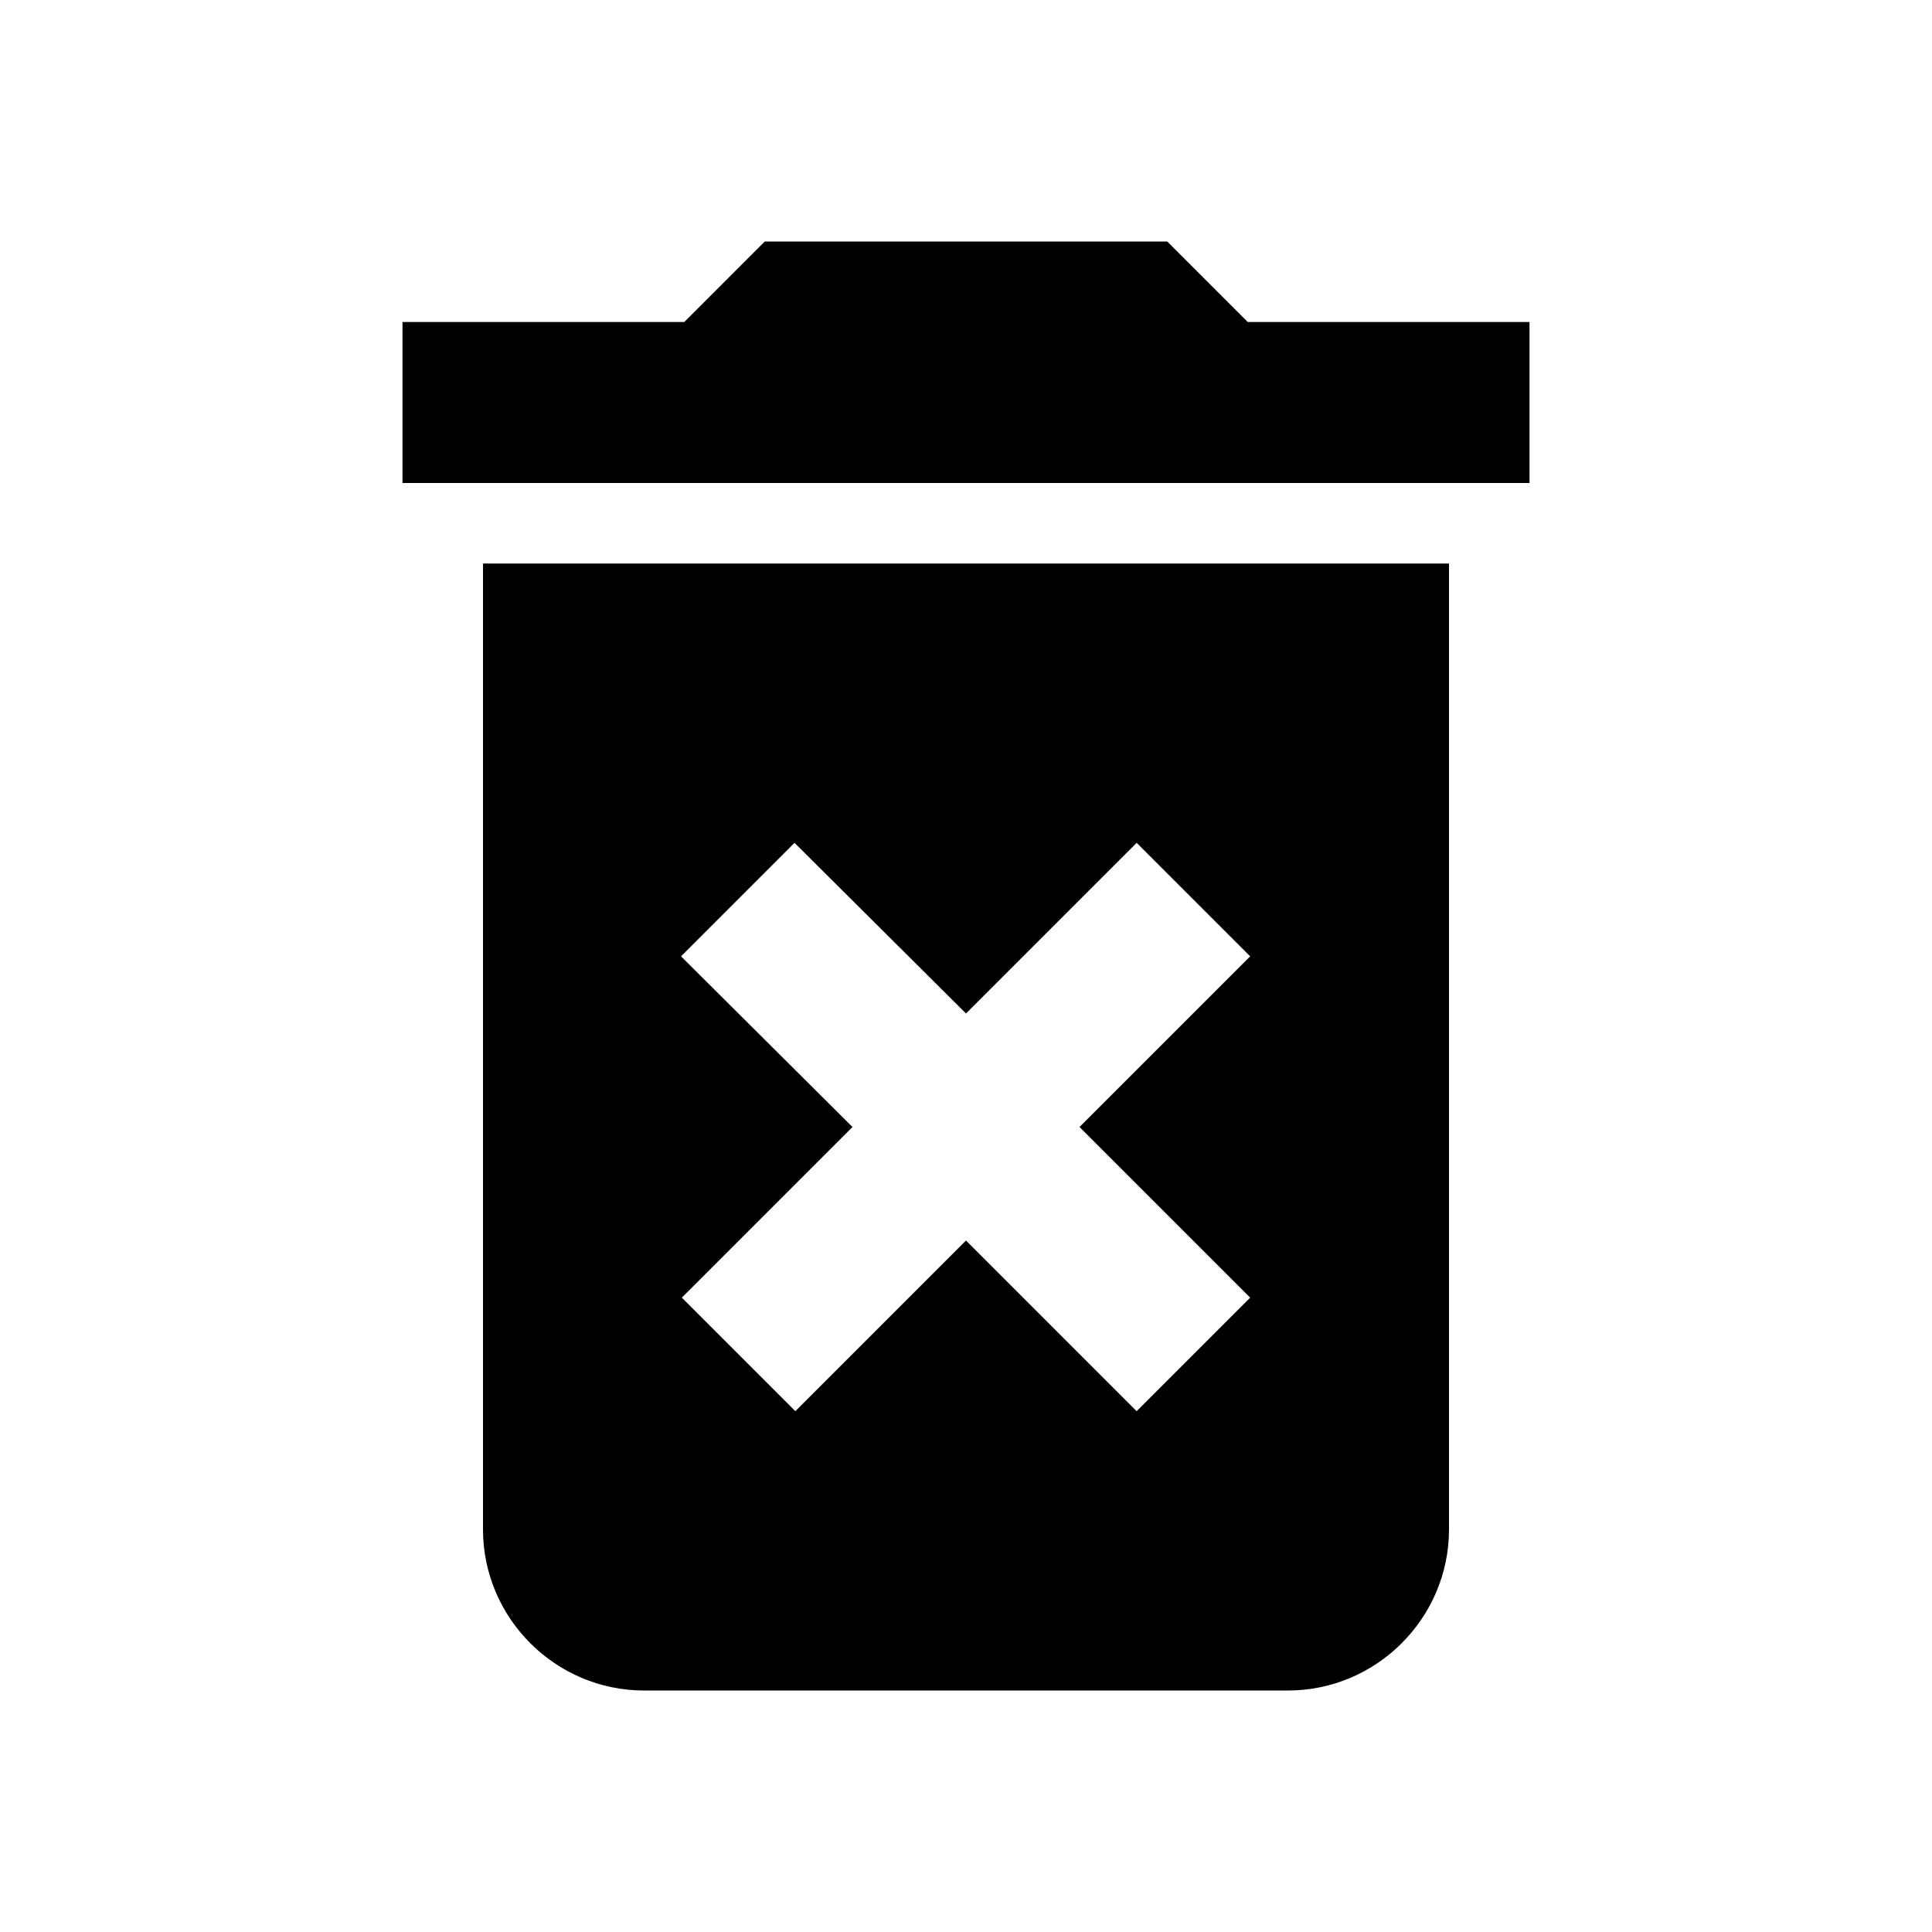
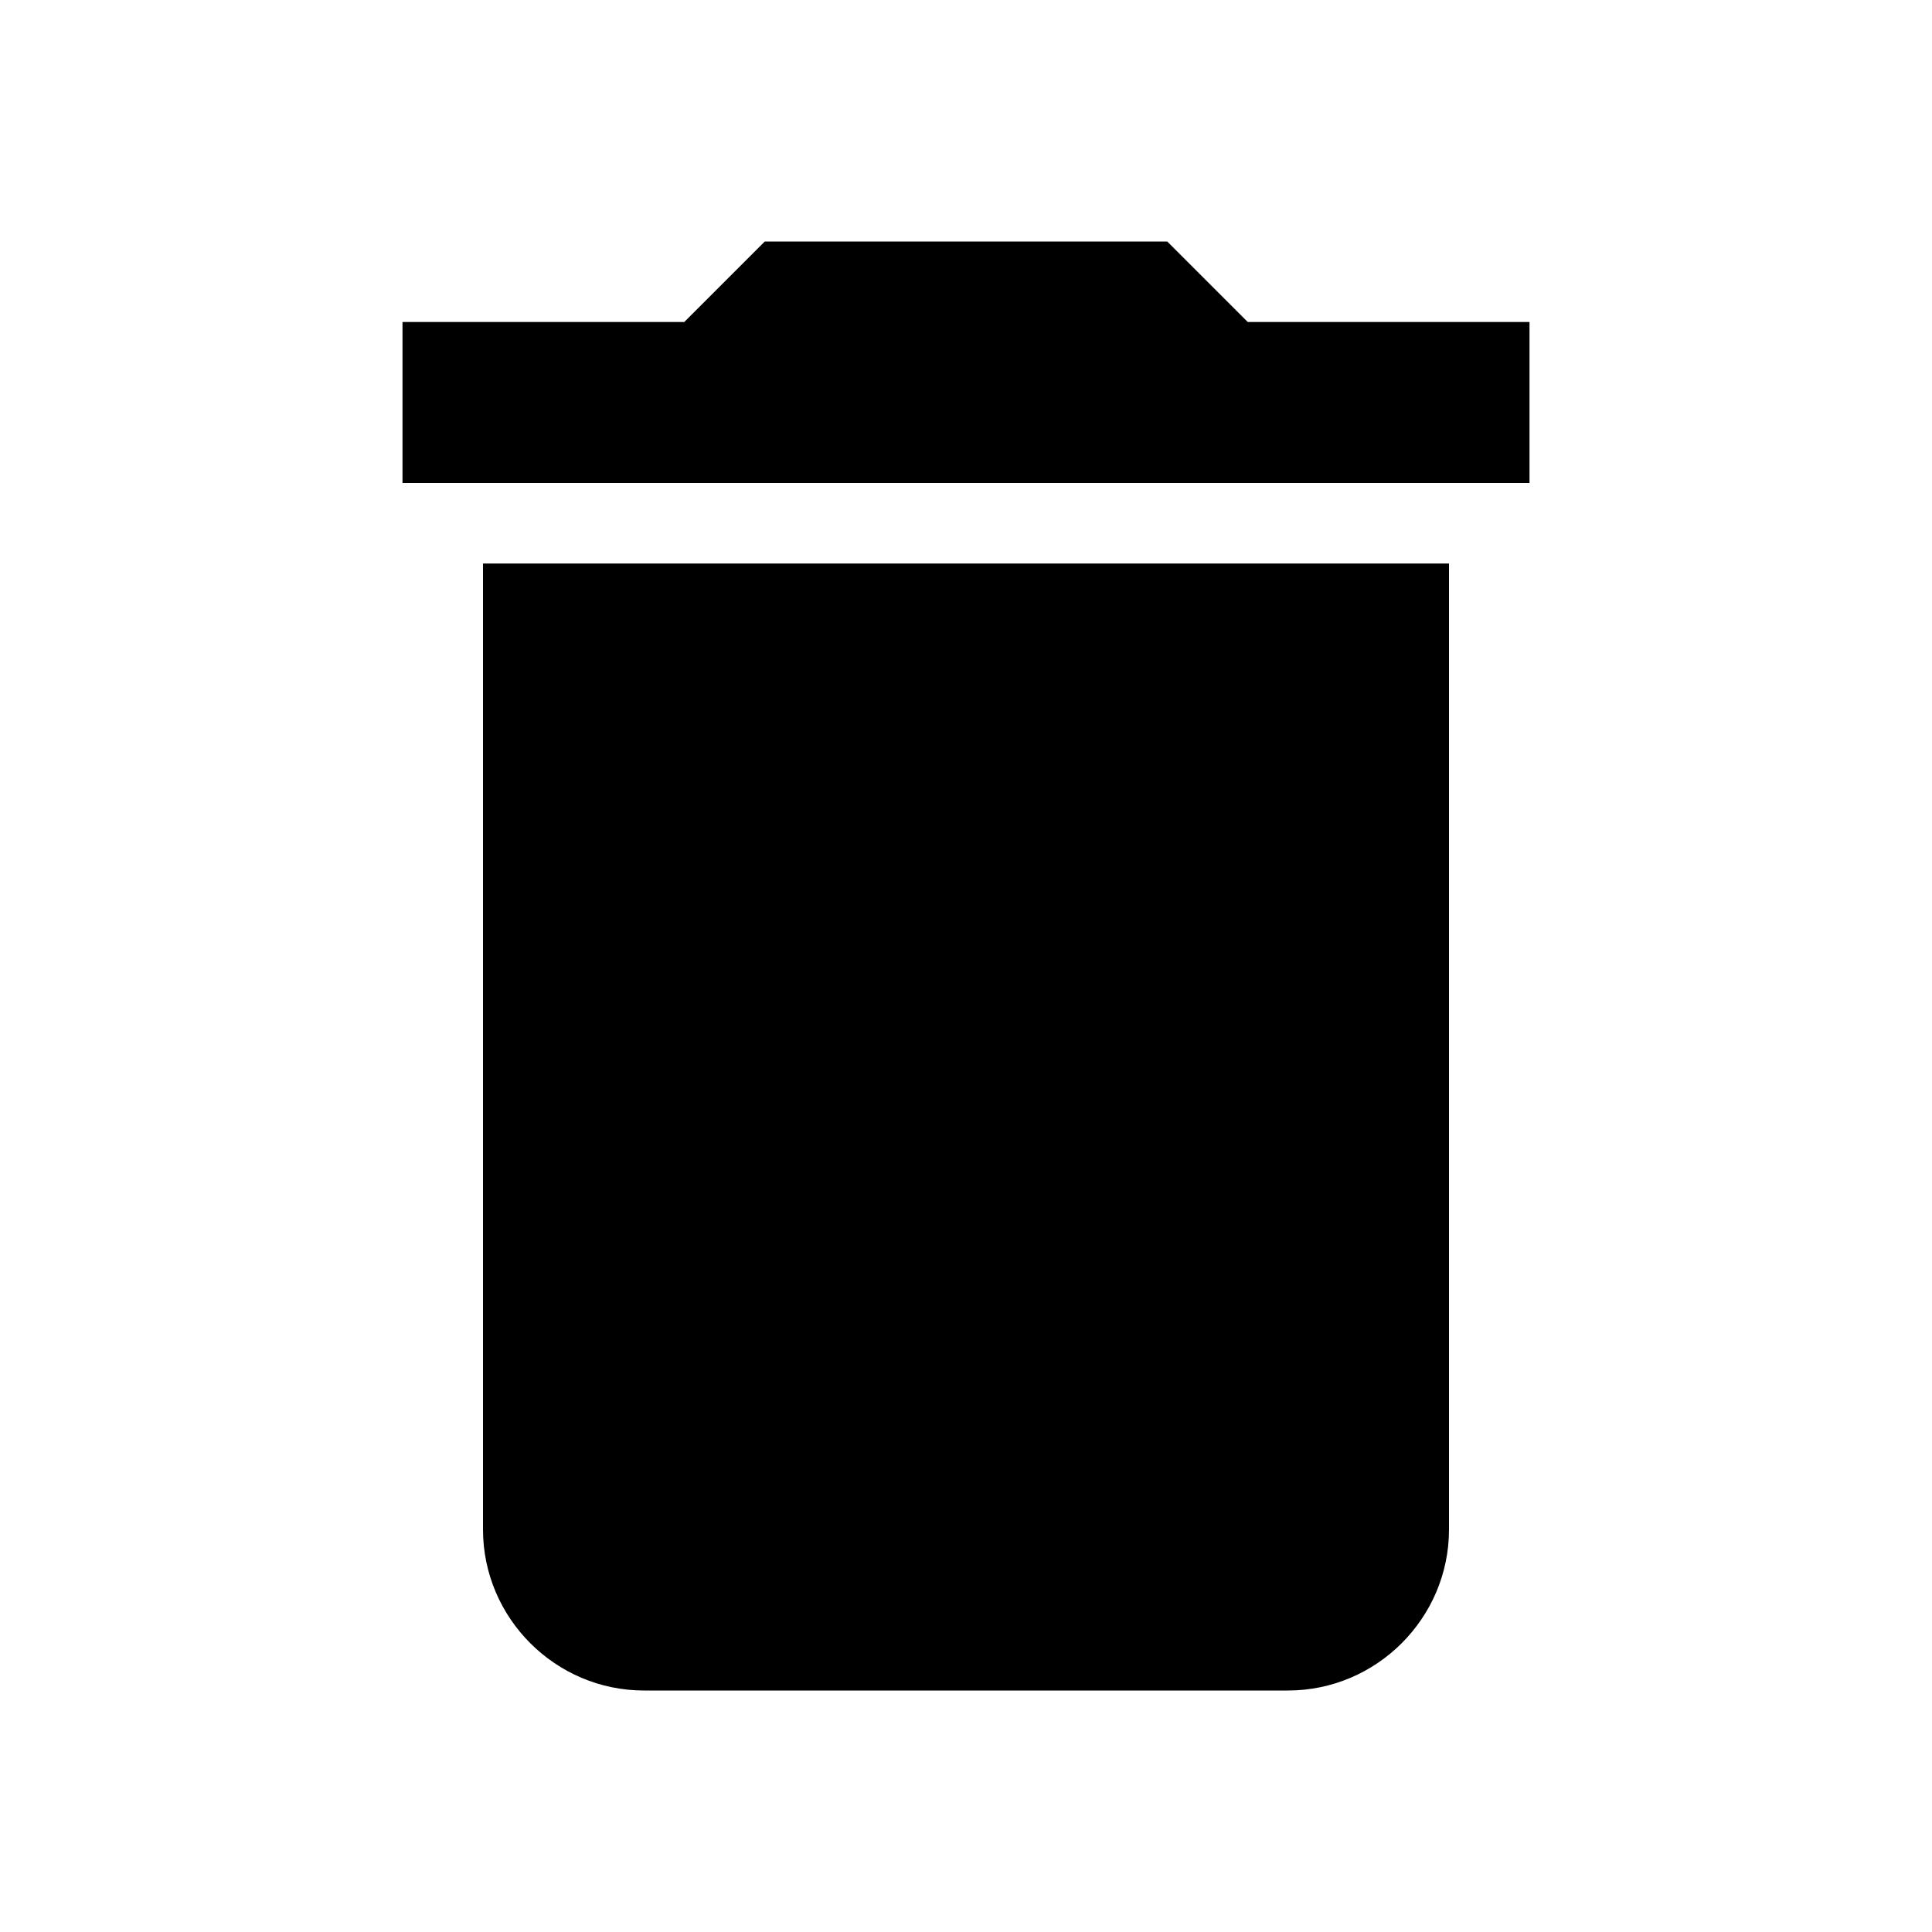
<svg xmlns="http://www.w3.org/2000/svg" width="24" height="24" viewBox="0 0 24 24">
-   <path fill="none" d="M0 0h24v24H0V0z" />
-   <path d="M6 19c0 1.1.9 2 2 2h8c1.1 0 2-.9 2-2V7H6v12zm2.46-7.12l1.41-1.41L12 12.59l2.12-2.12 1.41 1.41L13.41 14l2.12 2.12-1.41 1.41L12 15.41l-2.12 2.12-1.41-1.41L10.59 14l-2.13-2.12zM15.5 4l-1-1h-5l-1 1H5v2h14V4z" />
-   <path fill="none" d="M0 0h24v24H0z" />
+   <path d="M6 19c0 1.1.9 2 2 2h8c1.1 0 2-.9 2-2V7H6v12zM19 4h-3.5l-1-1h-5l-1 1H5v2h14V4z" />
+   <path d="M0 0h24v24H0z" fill="none" />
</svg>
